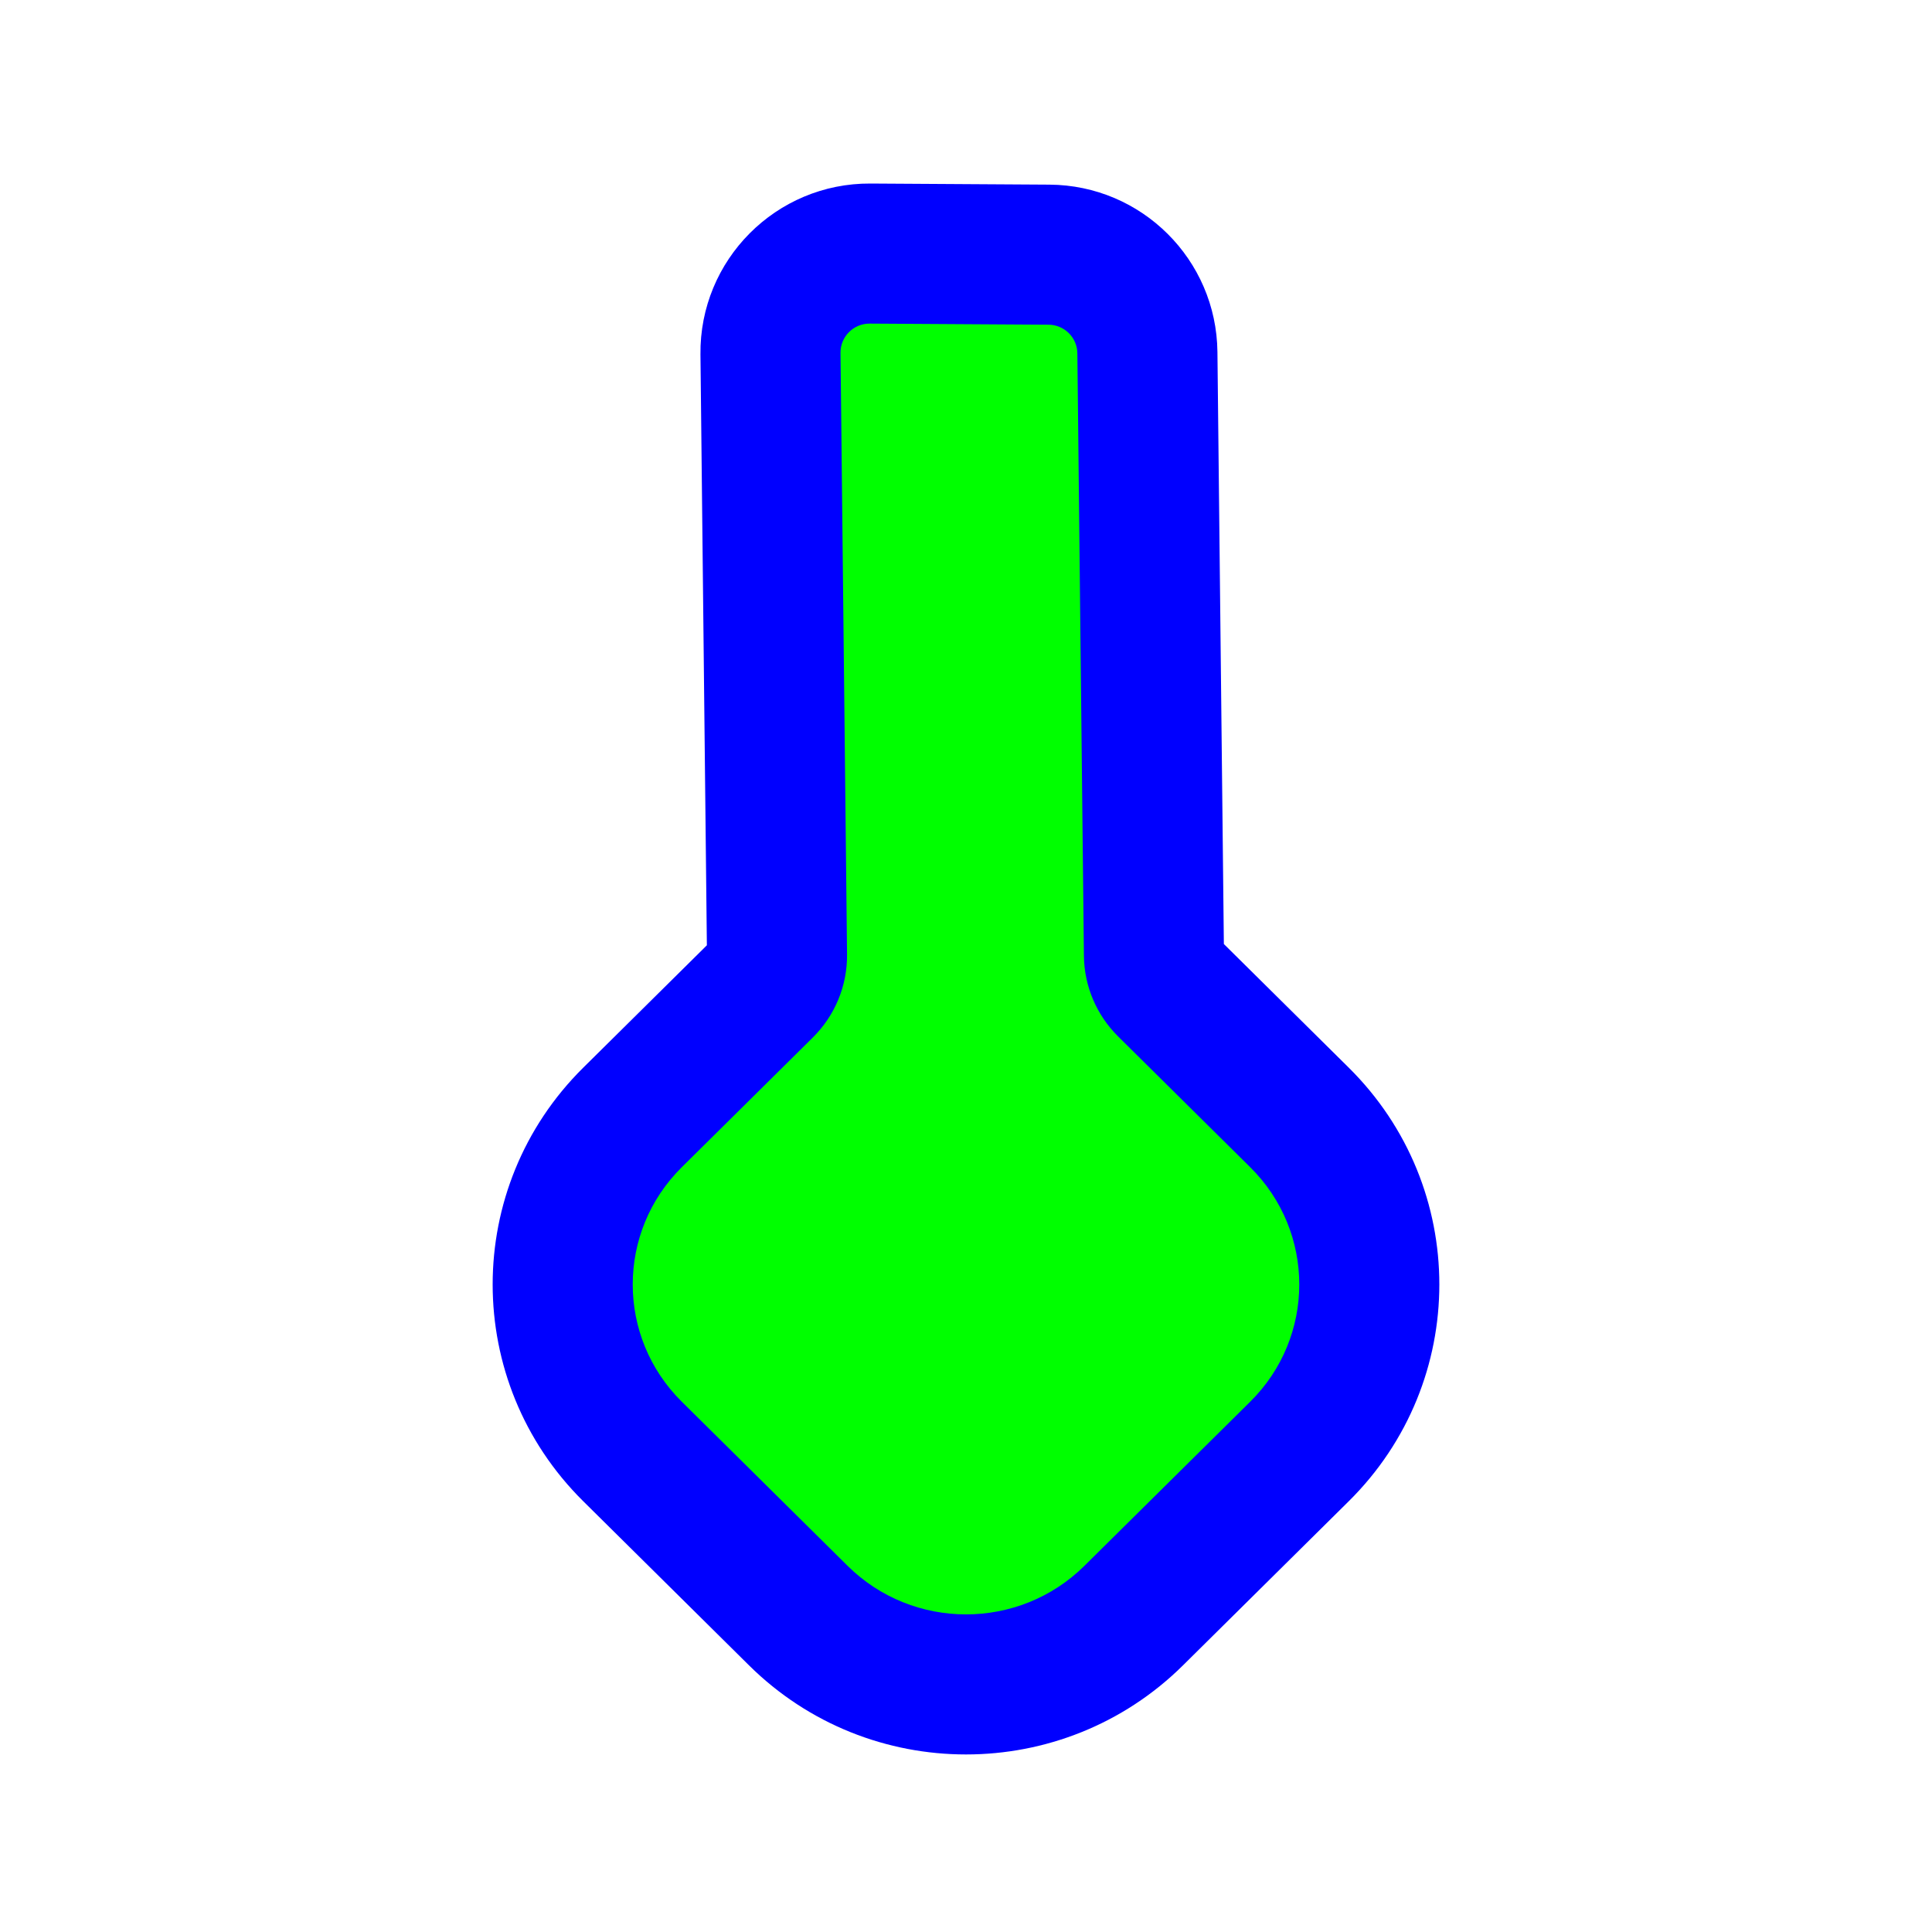
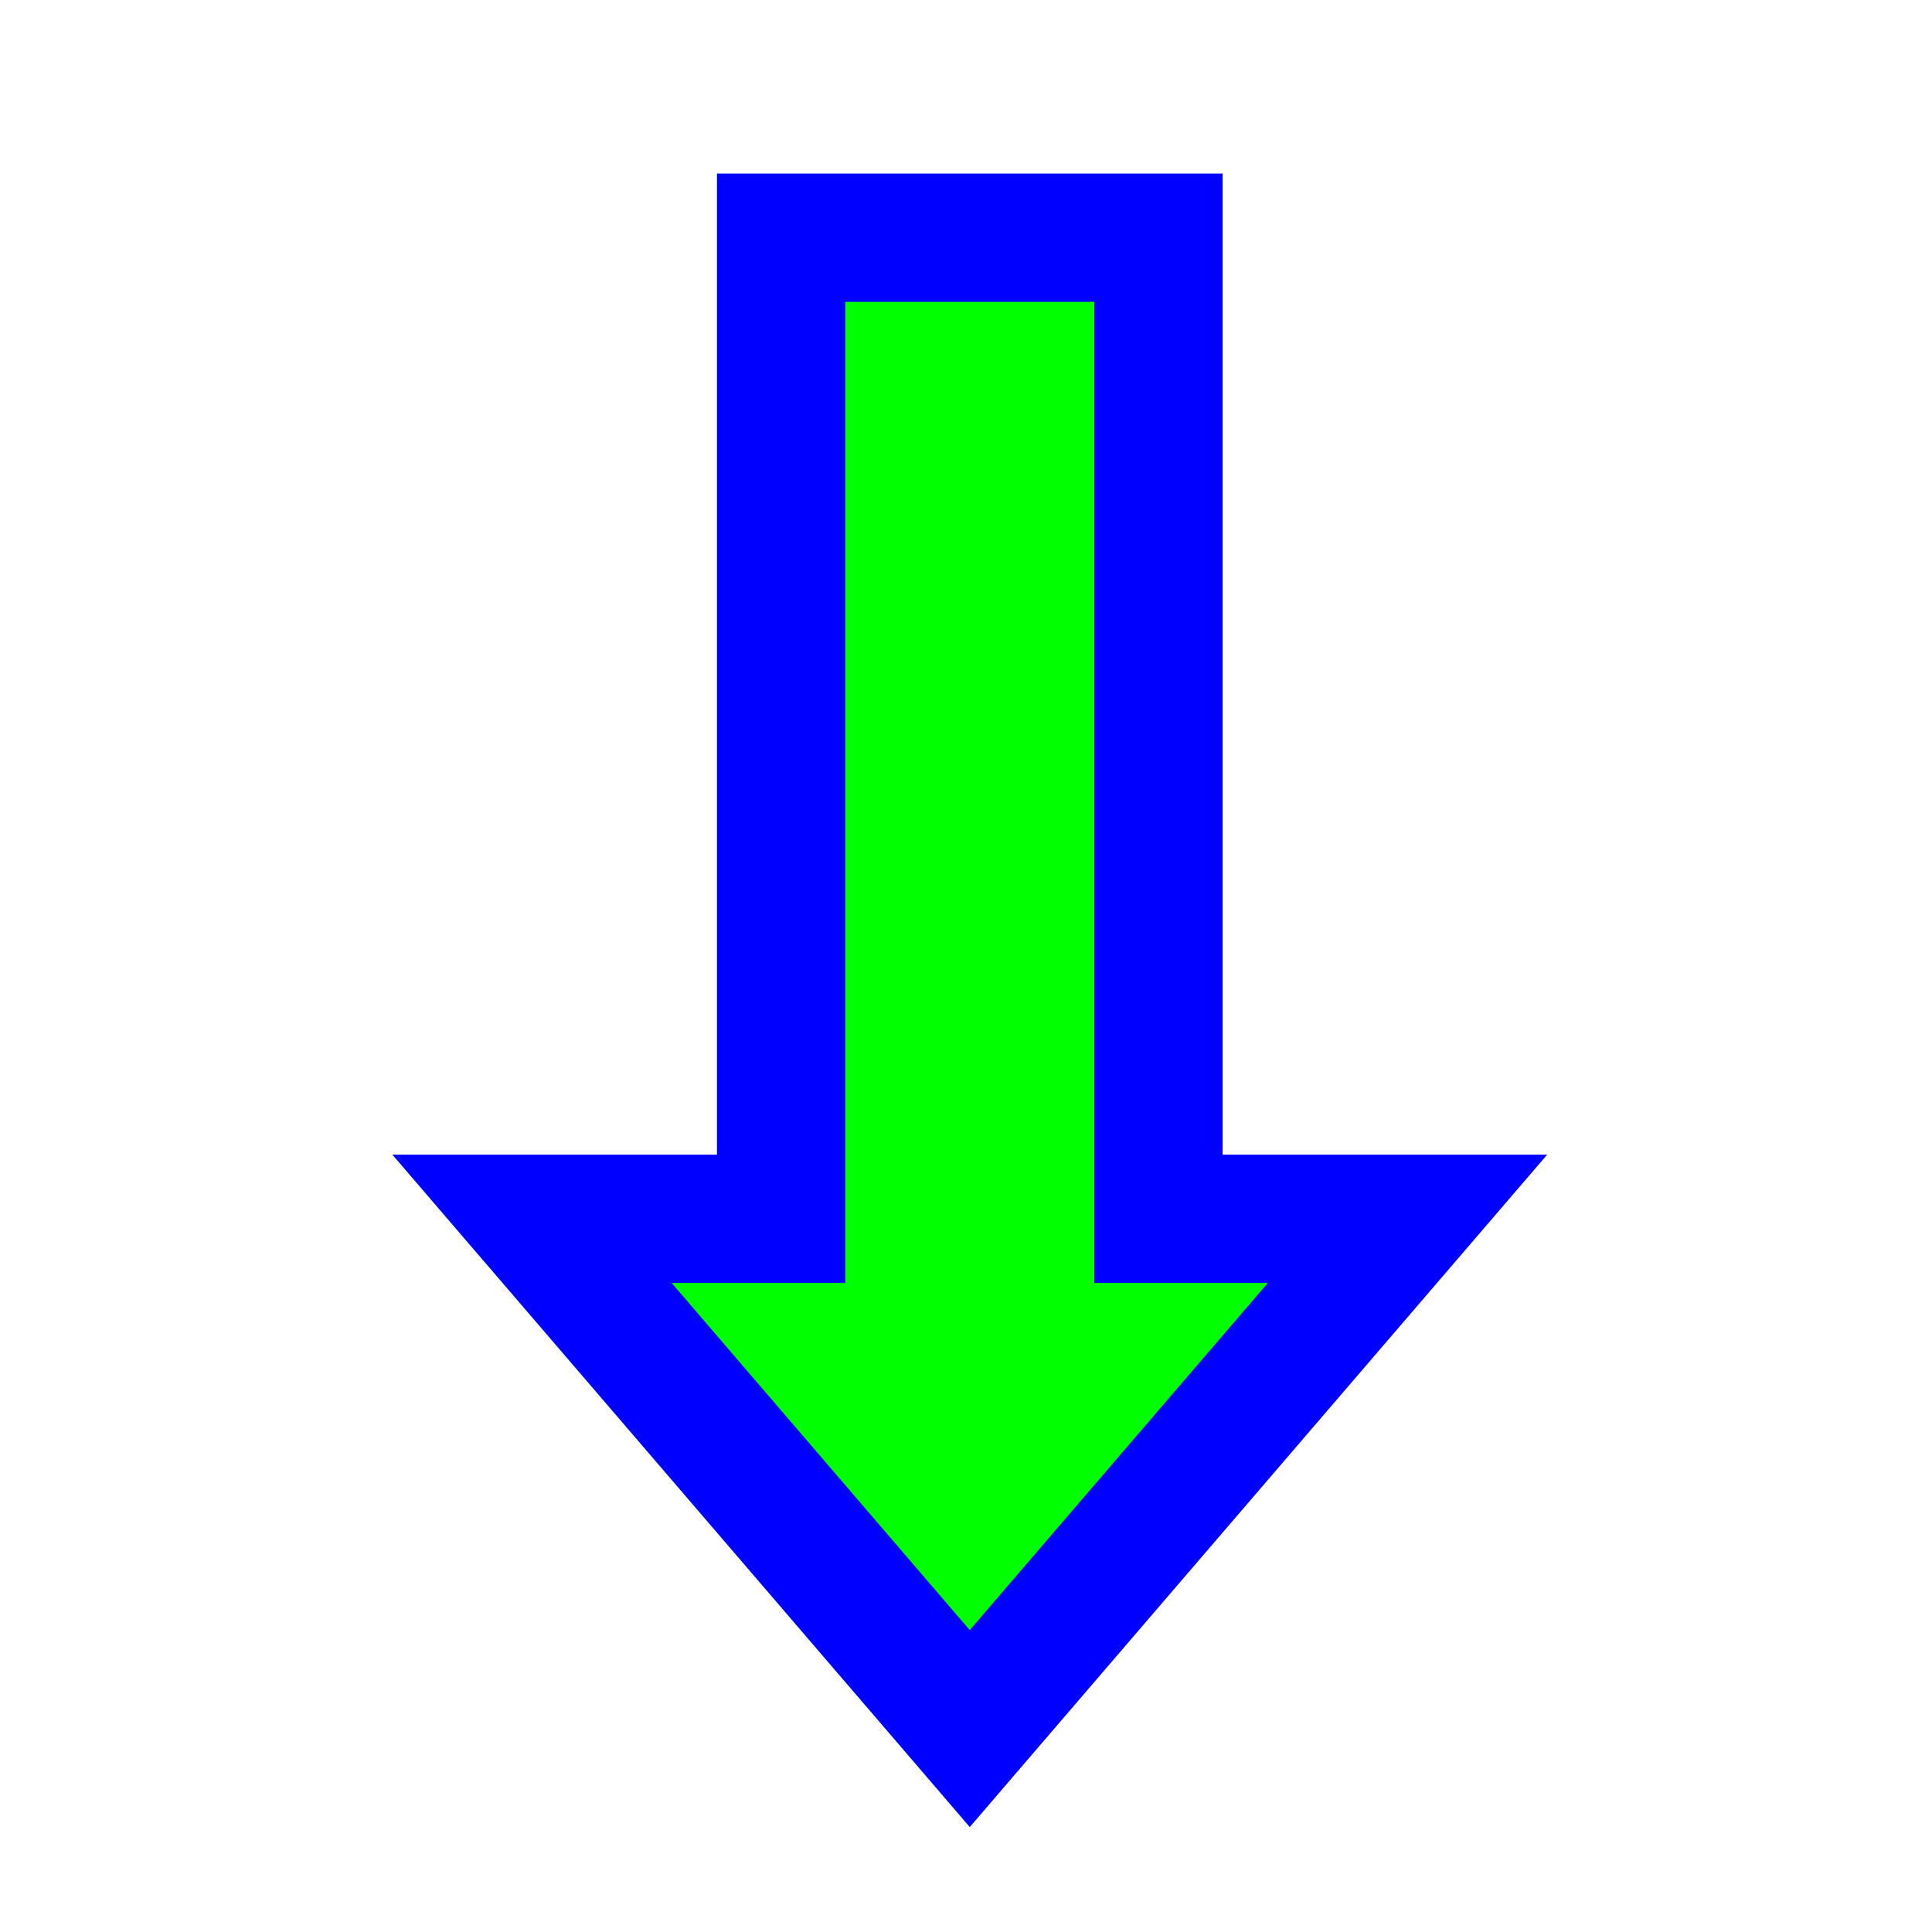
<svg xmlns="http://www.w3.org/2000/svg" width="256" height="256" viewBox="0 0 256 256" fill="none">
-   <path d="M178.718 141.472C194.721 157.315 194.721 183.079 178.718 198.921L156.749 220.67C140.85 236.409 115.15 236.409 99.251 220.67L77.282 198.921C61.279 183.079 61.279 157.315 77.282 141.472L93.664 125.255L92.814 46.963C92.678 34.444 102.83 24.243 115.35 24.32L139.055 24.466C151.277 24.541 161.183 34.401 161.316 46.623L162.168 125.088L178.718 141.472Z" fill="#0000FF" />
-   <path d="M112.238 126.464L111.372 46.762C111.349 44.616 113.09 42.867 115.236 42.88L138.941 43.026C141.036 43.039 142.734 44.729 142.757 46.824L143.624 126.658C143.667 130.668 145.296 134.502 148.161 137.338L165.66 154.663C174.327 163.242 174.327 177.152 165.66 185.732L143.692 207.48C135.025 216.06 120.975 216.06 112.308 207.48L90.34 185.732C81.673 177.152 81.673 163.242 90.34 154.663L107.701 137.475C110.648 134.558 112.283 130.589 112.238 126.464Z" fill="#00FF00" />
+   <path d="M89 161.5H70.497L82.551 175.537L122.051 221.537L128.5 229.047L134.949 221.537L174.449 175.537L186.503 161.5H168H153.5V40V31.5H145H112H103.5V40V161.5H89Z" fill="#00FF00" stroke="#0000FF" stroke-width="17" />
</svg>
